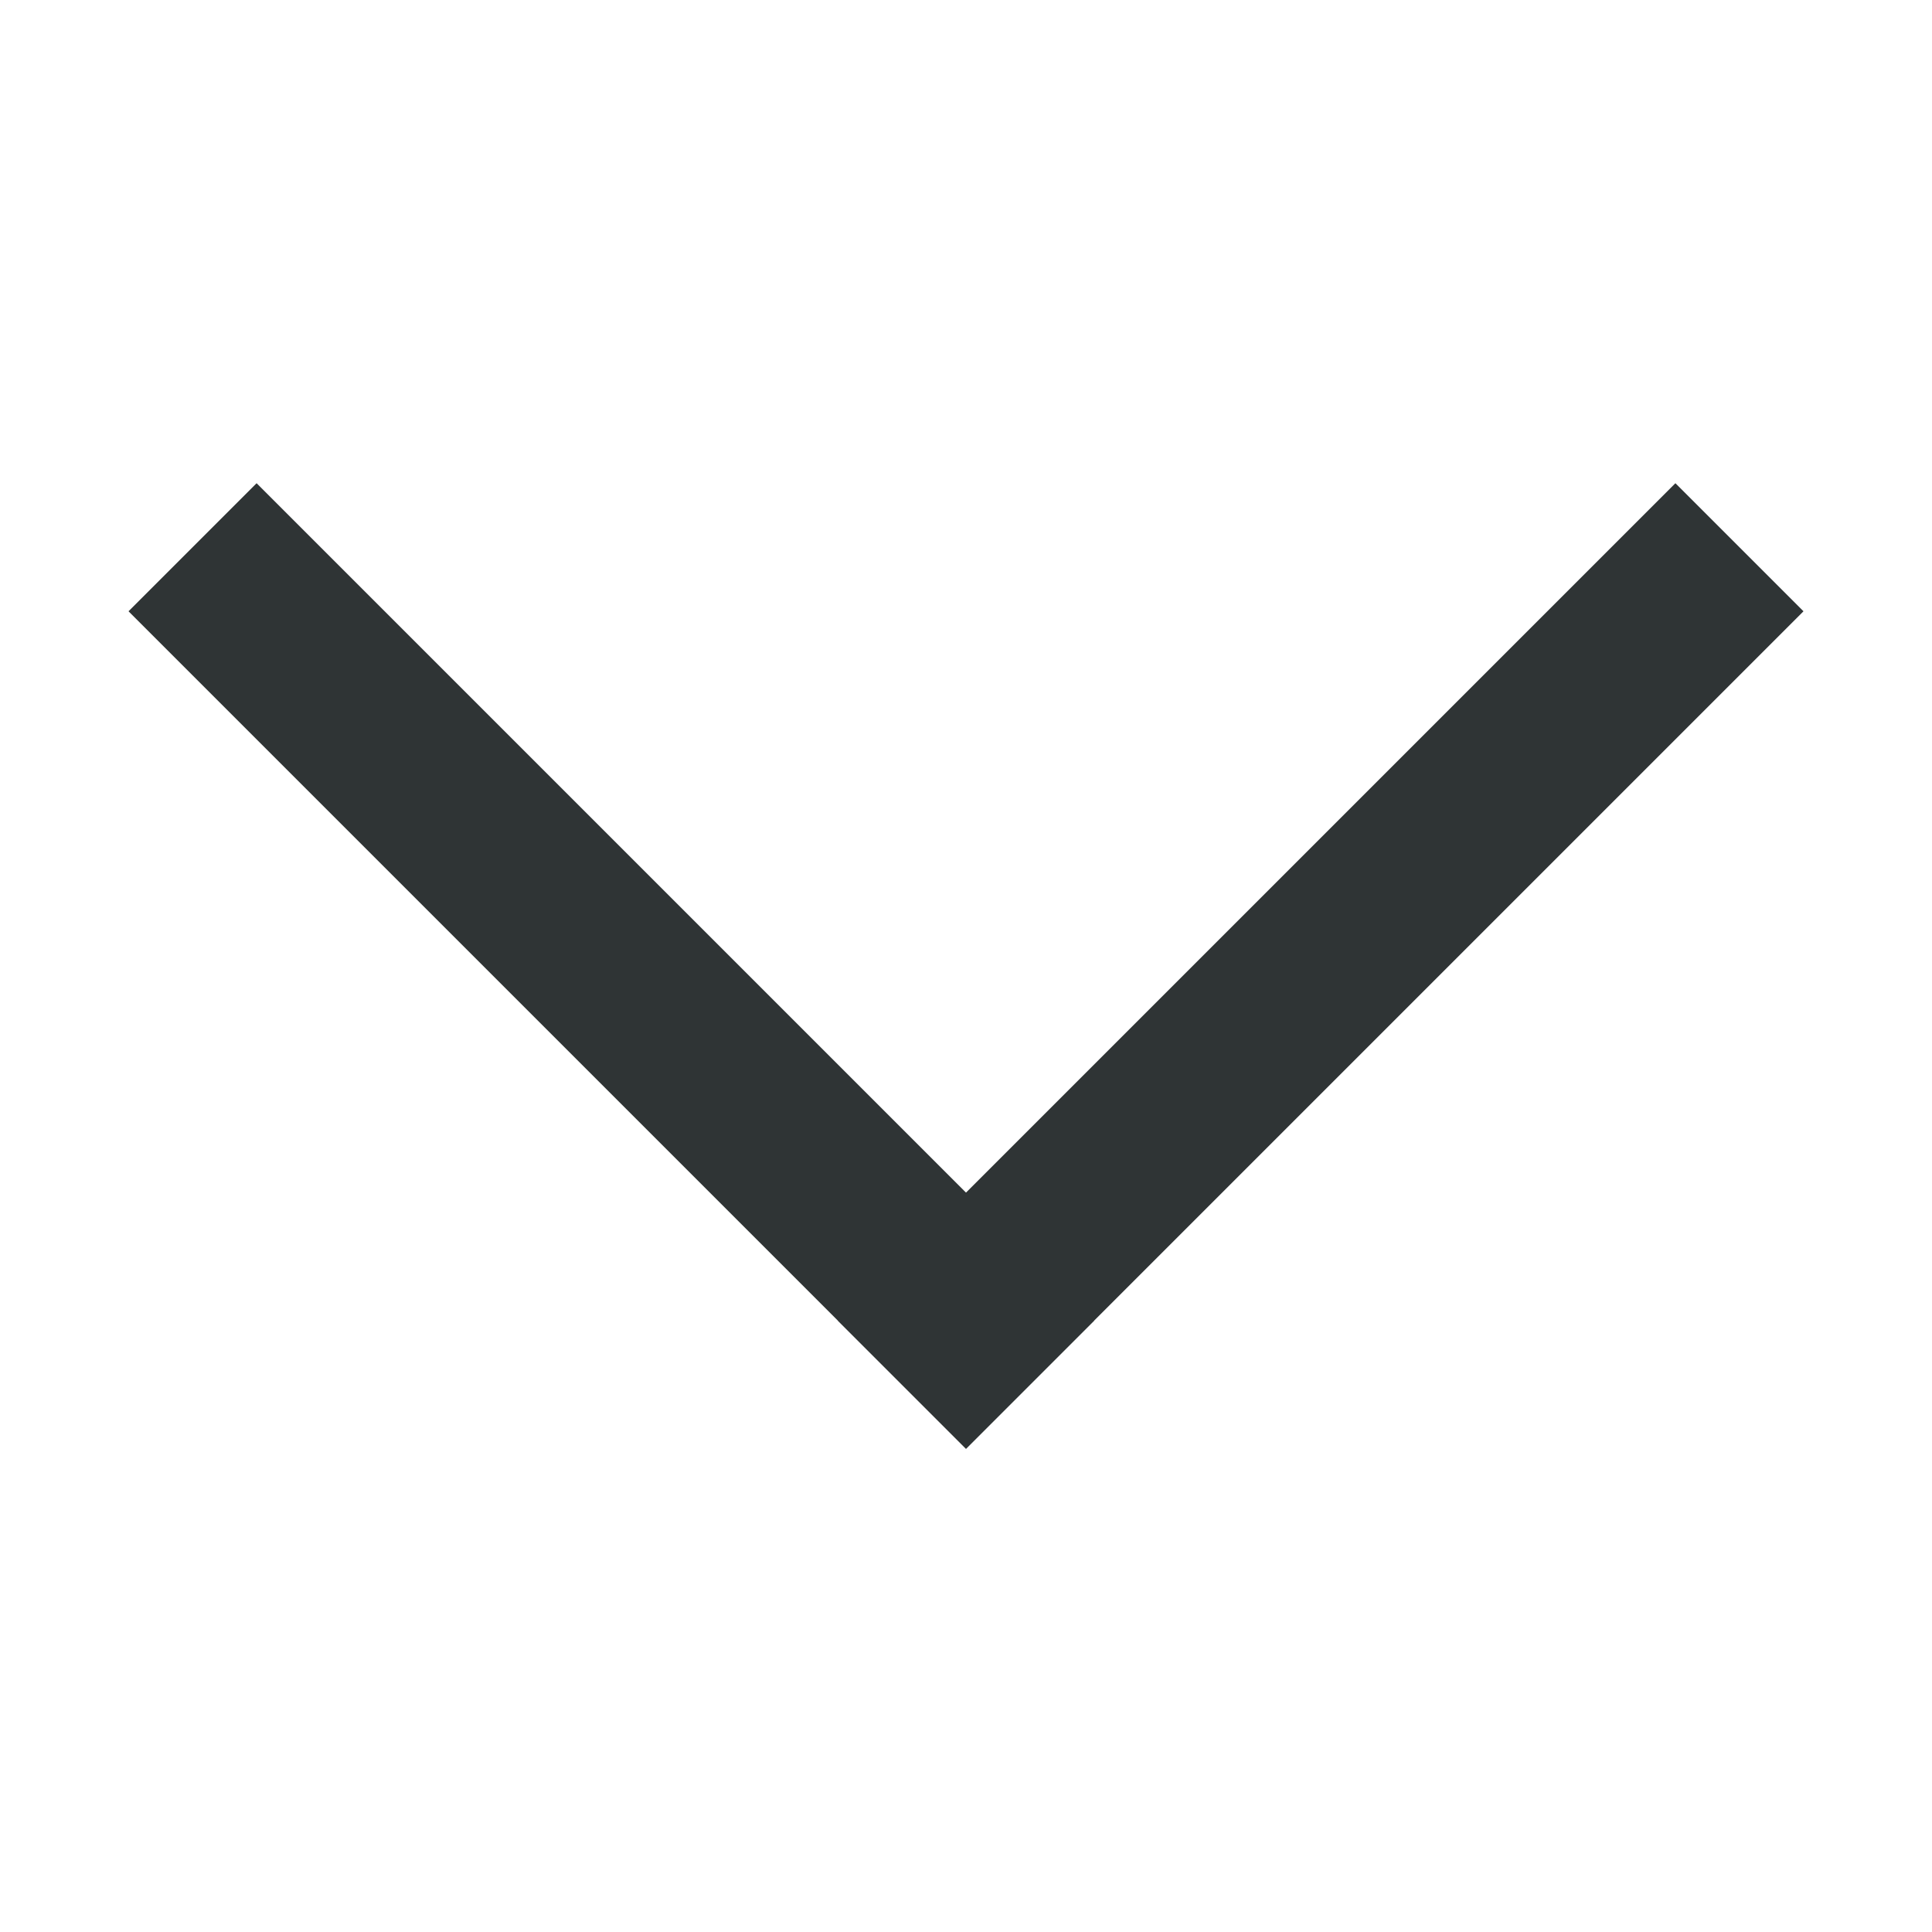
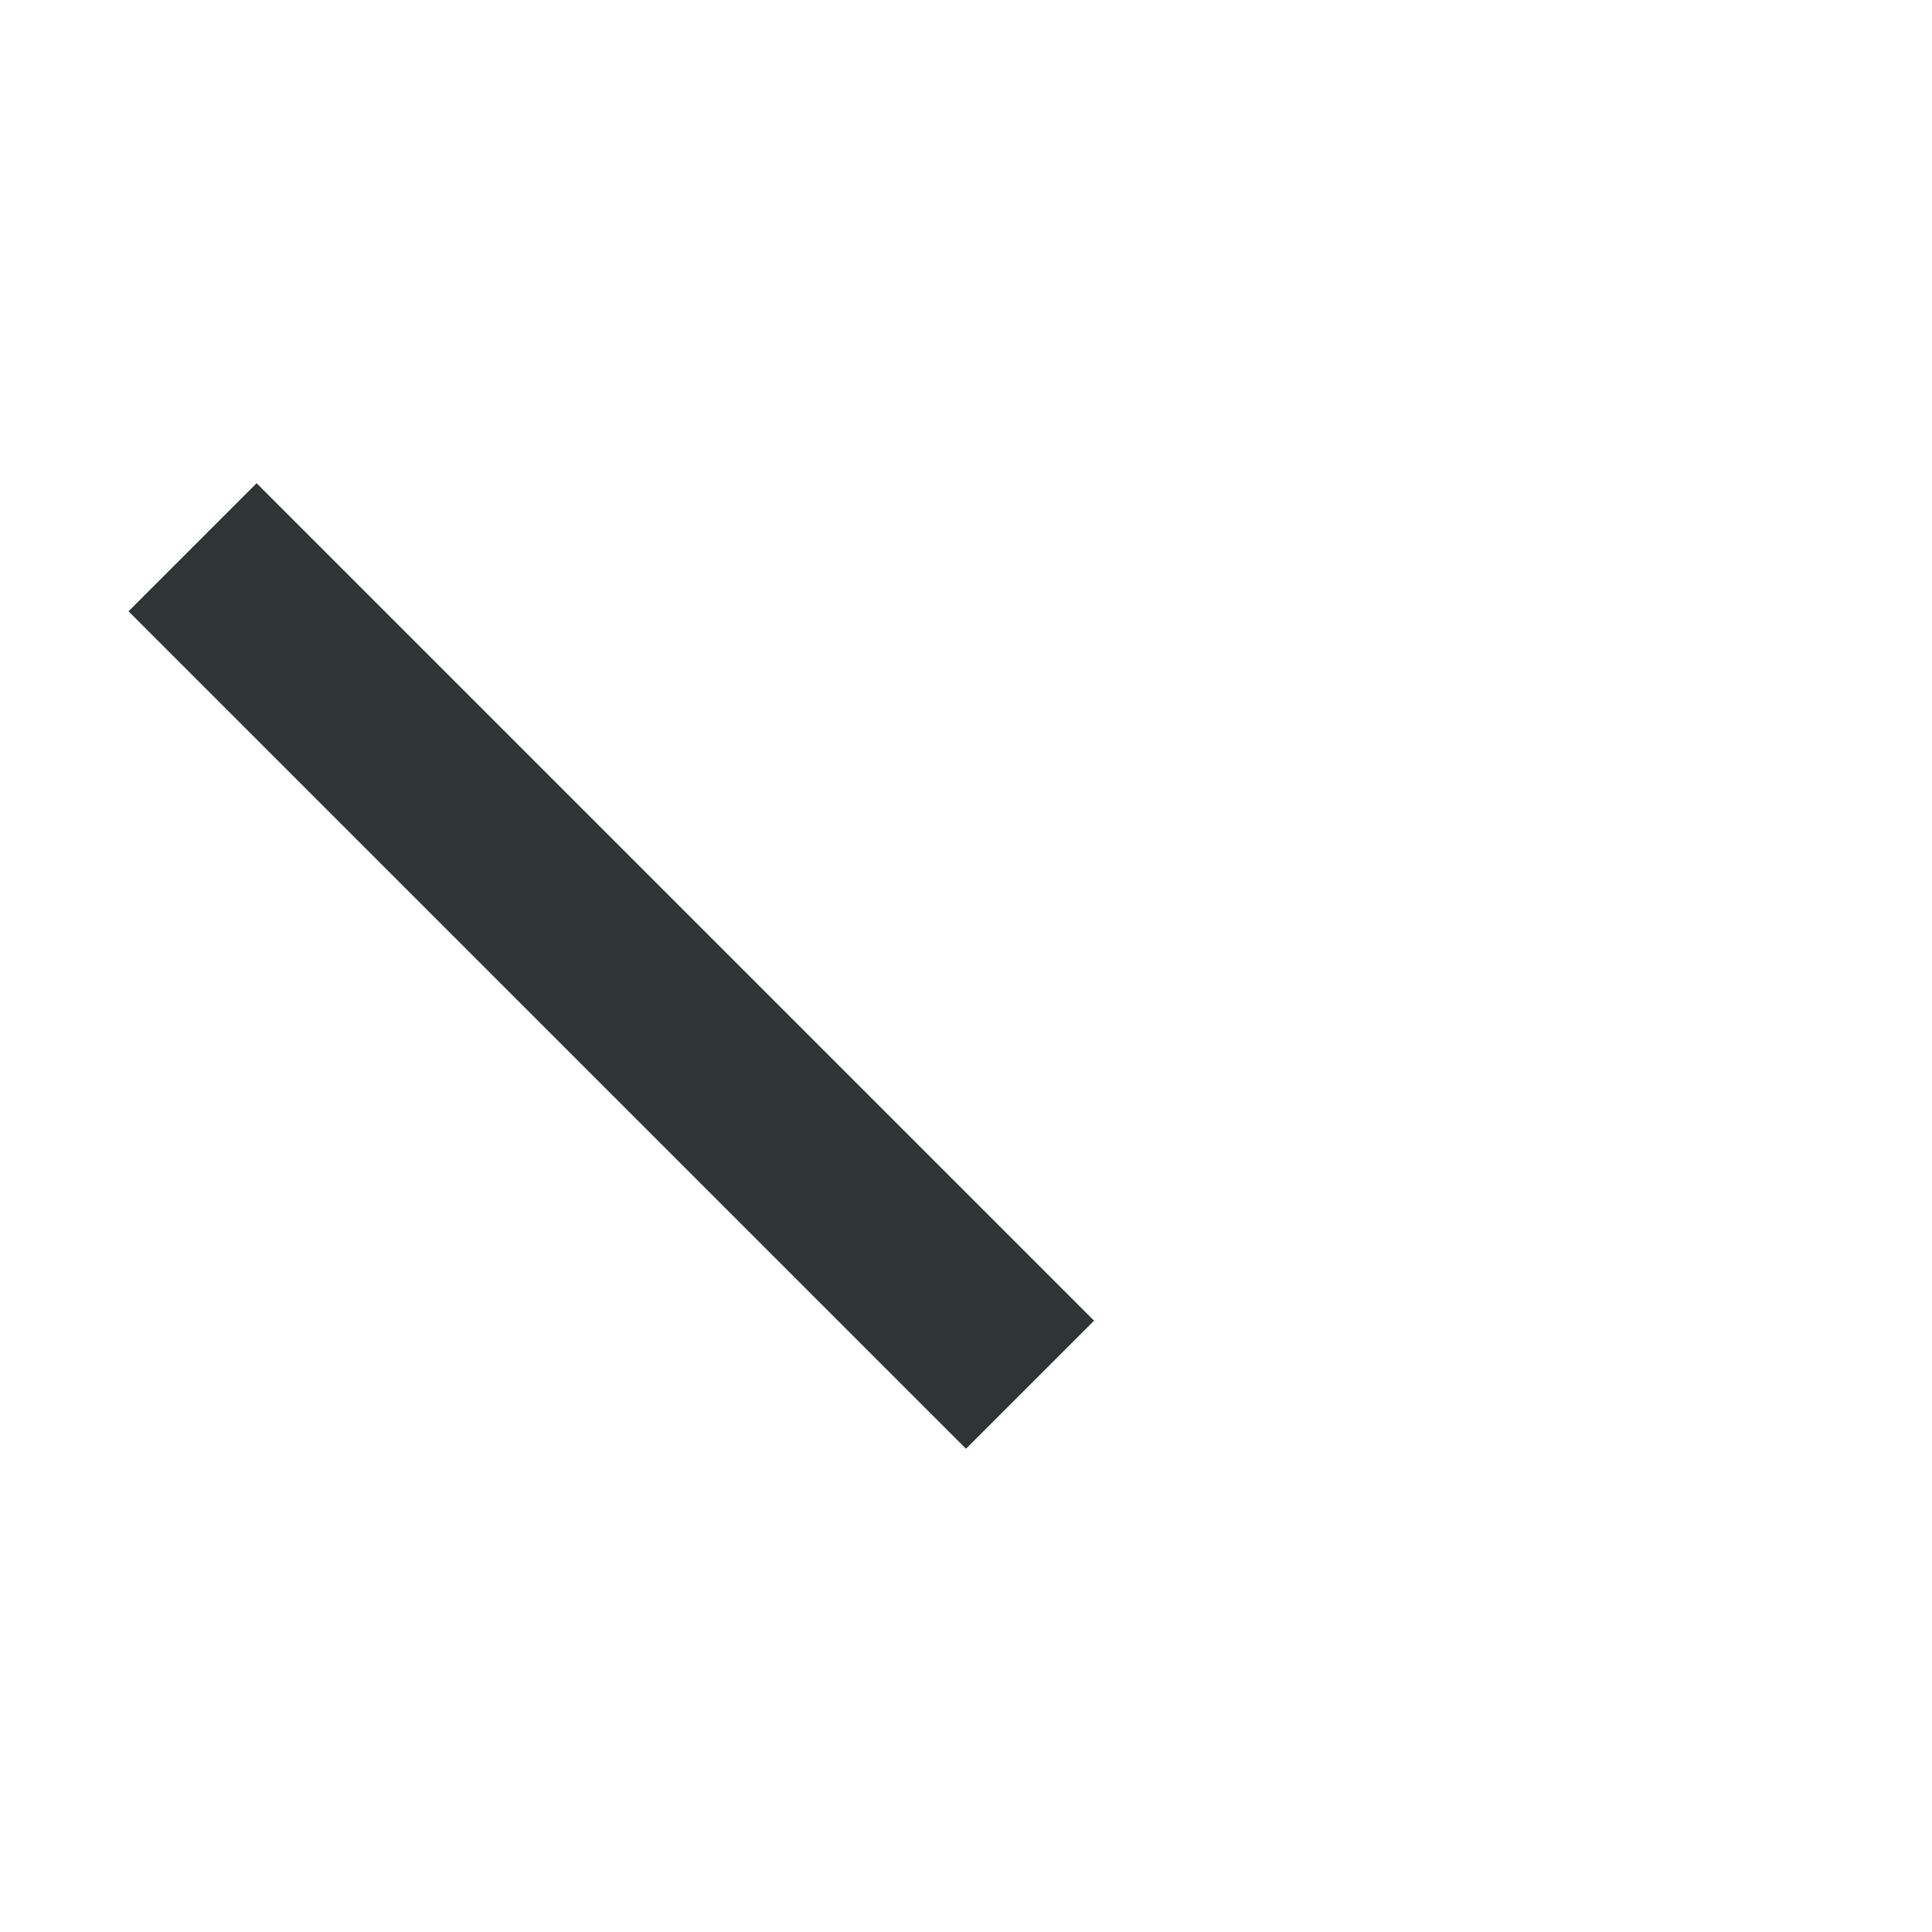
<svg xmlns="http://www.w3.org/2000/svg" height="128px" id="Layer_1" style="enable-background:new 0 0 128 128;" version="1.1" viewBox="0 0 128 128" width="128px" xml:space="preserve">
  <g>
-     <line style="fill:none;stroke:#2F3435;stroke-width:12;stroke-linecap:square;stroke-miterlimit:10;" x1="111" x2="64" y1="40.5" y2="87.499" />
+     <line style="fill:none;stroke-width:12;stroke-linecap:square;stroke-miterlimit:10;" x1="111" x2="64" y1="40.5" y2="87.499" />
    <line style="fill:none;stroke:#2F3435;stroke-width:12;stroke-linecap:square;stroke-miterlimit:10;" x1="64" x2="17" y1="87.499" y2="40.5" />
  </g>
</svg>
